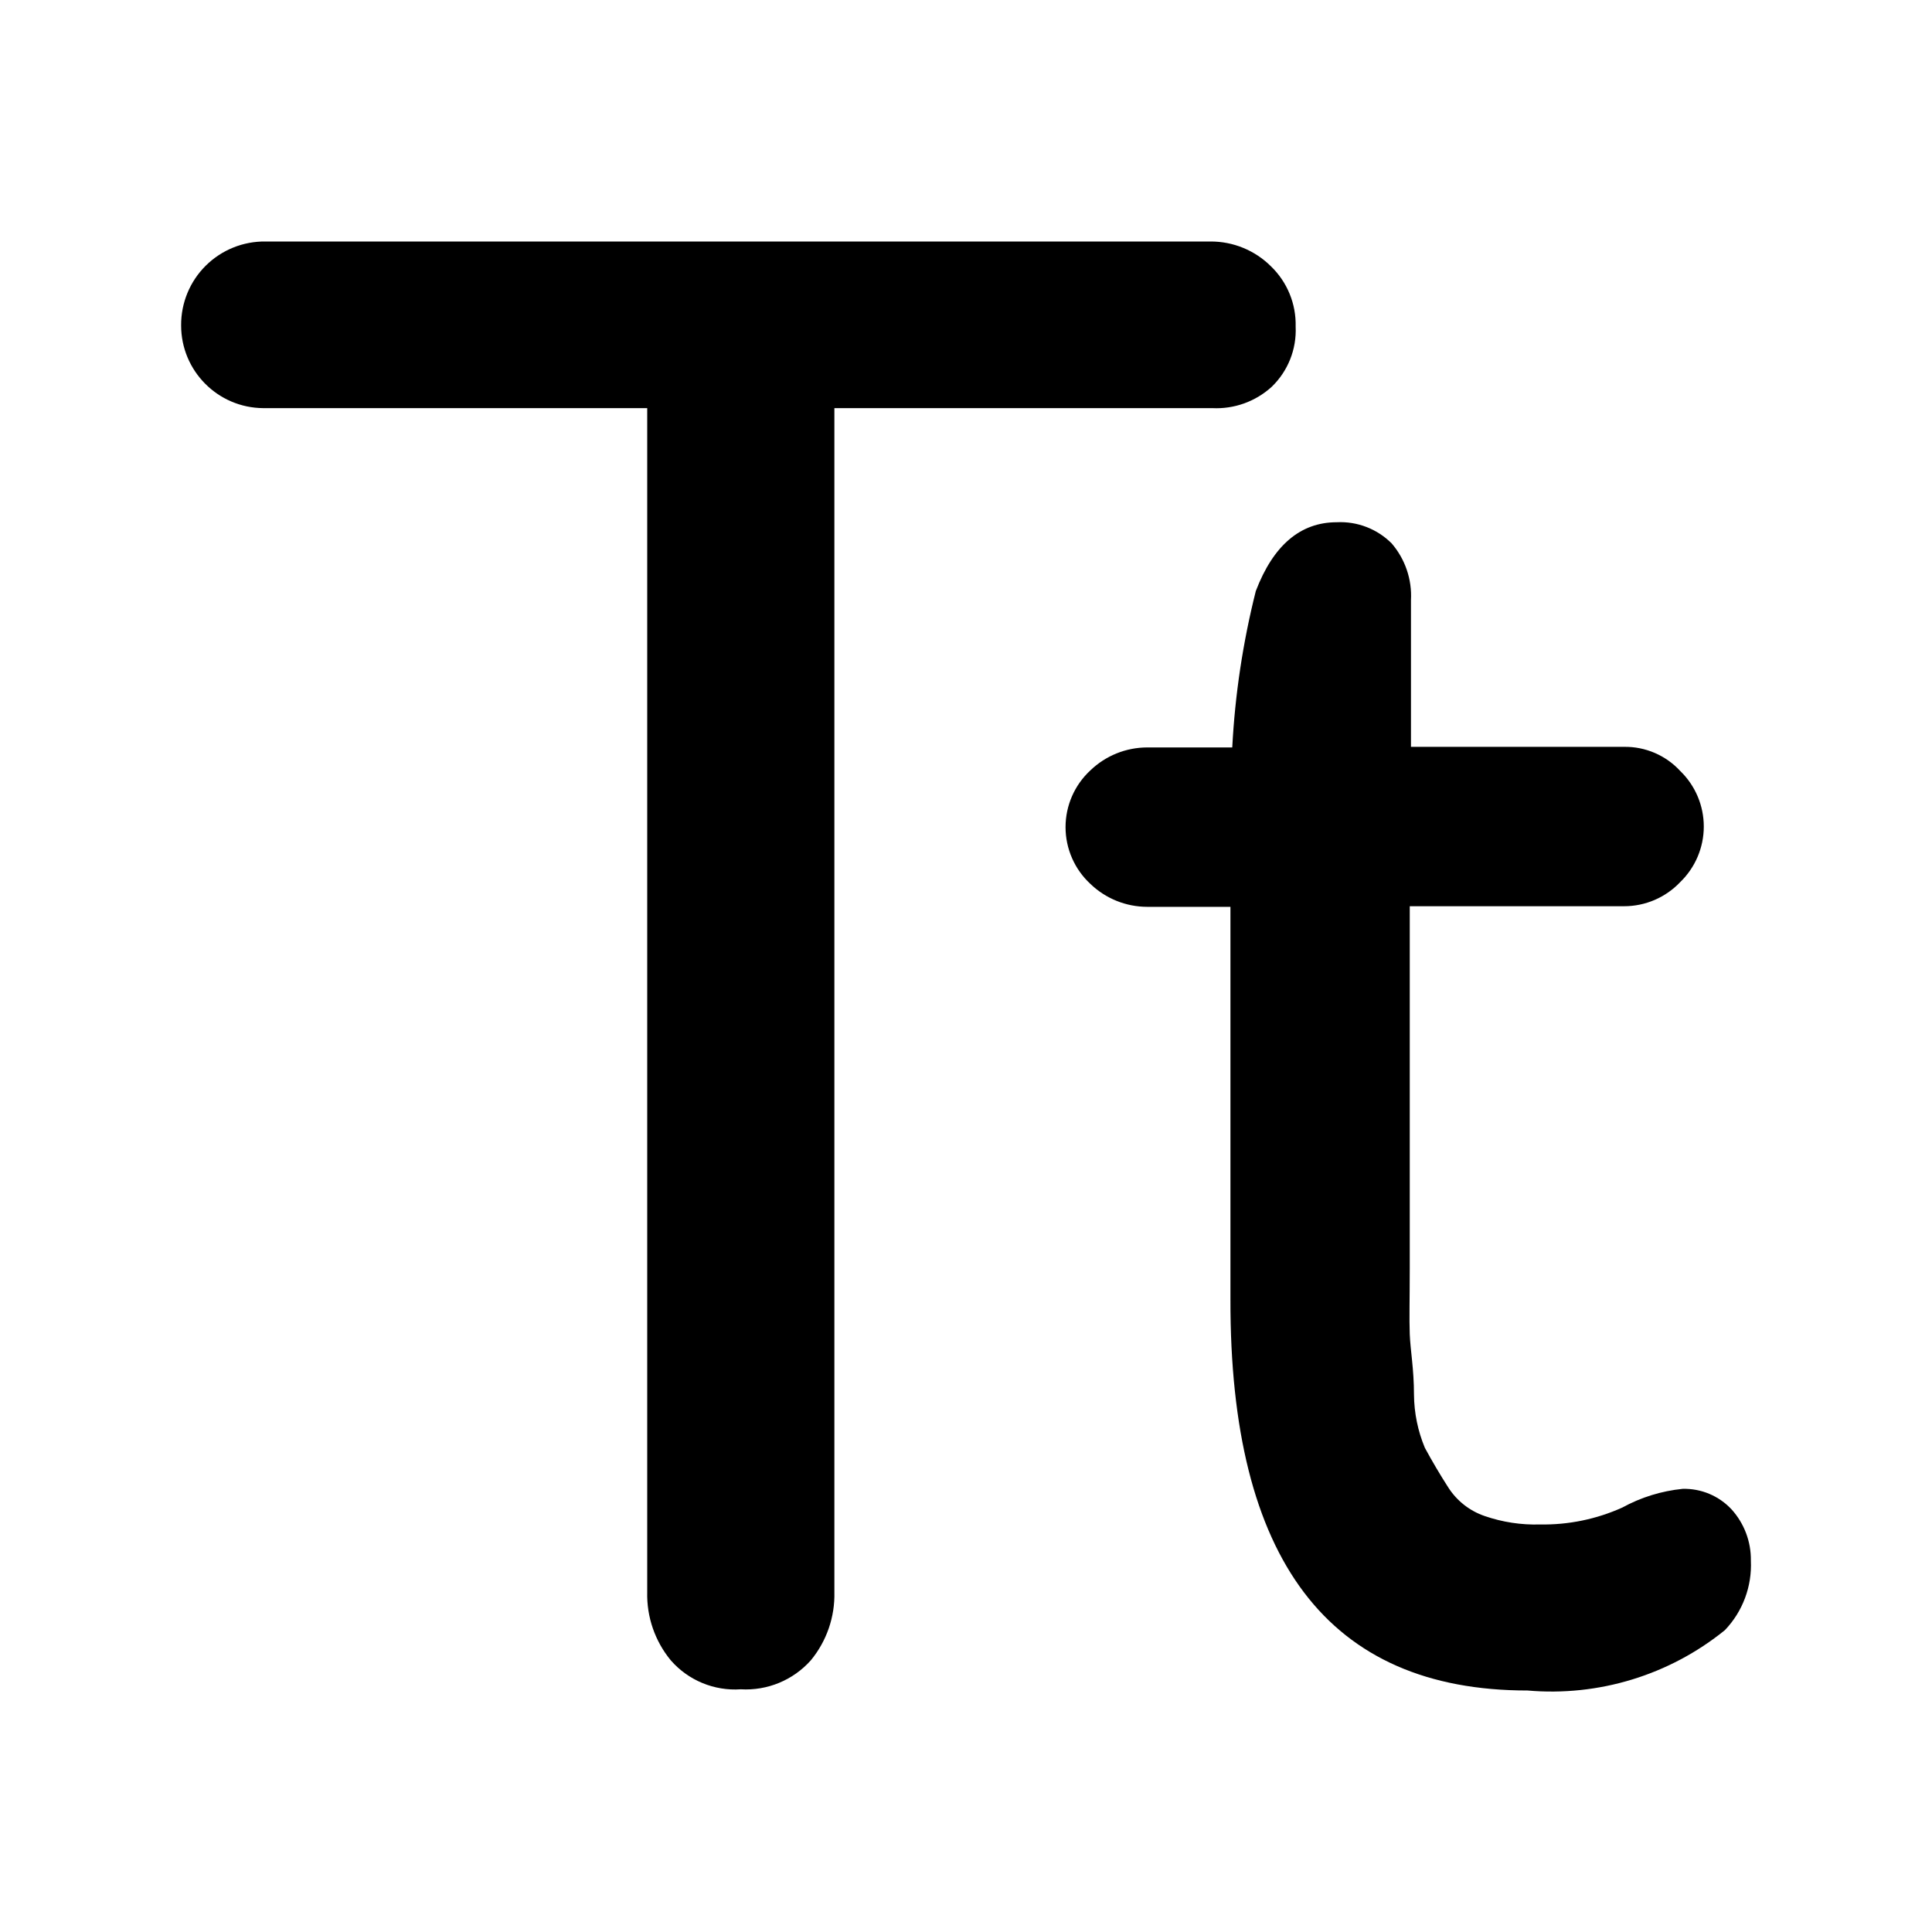
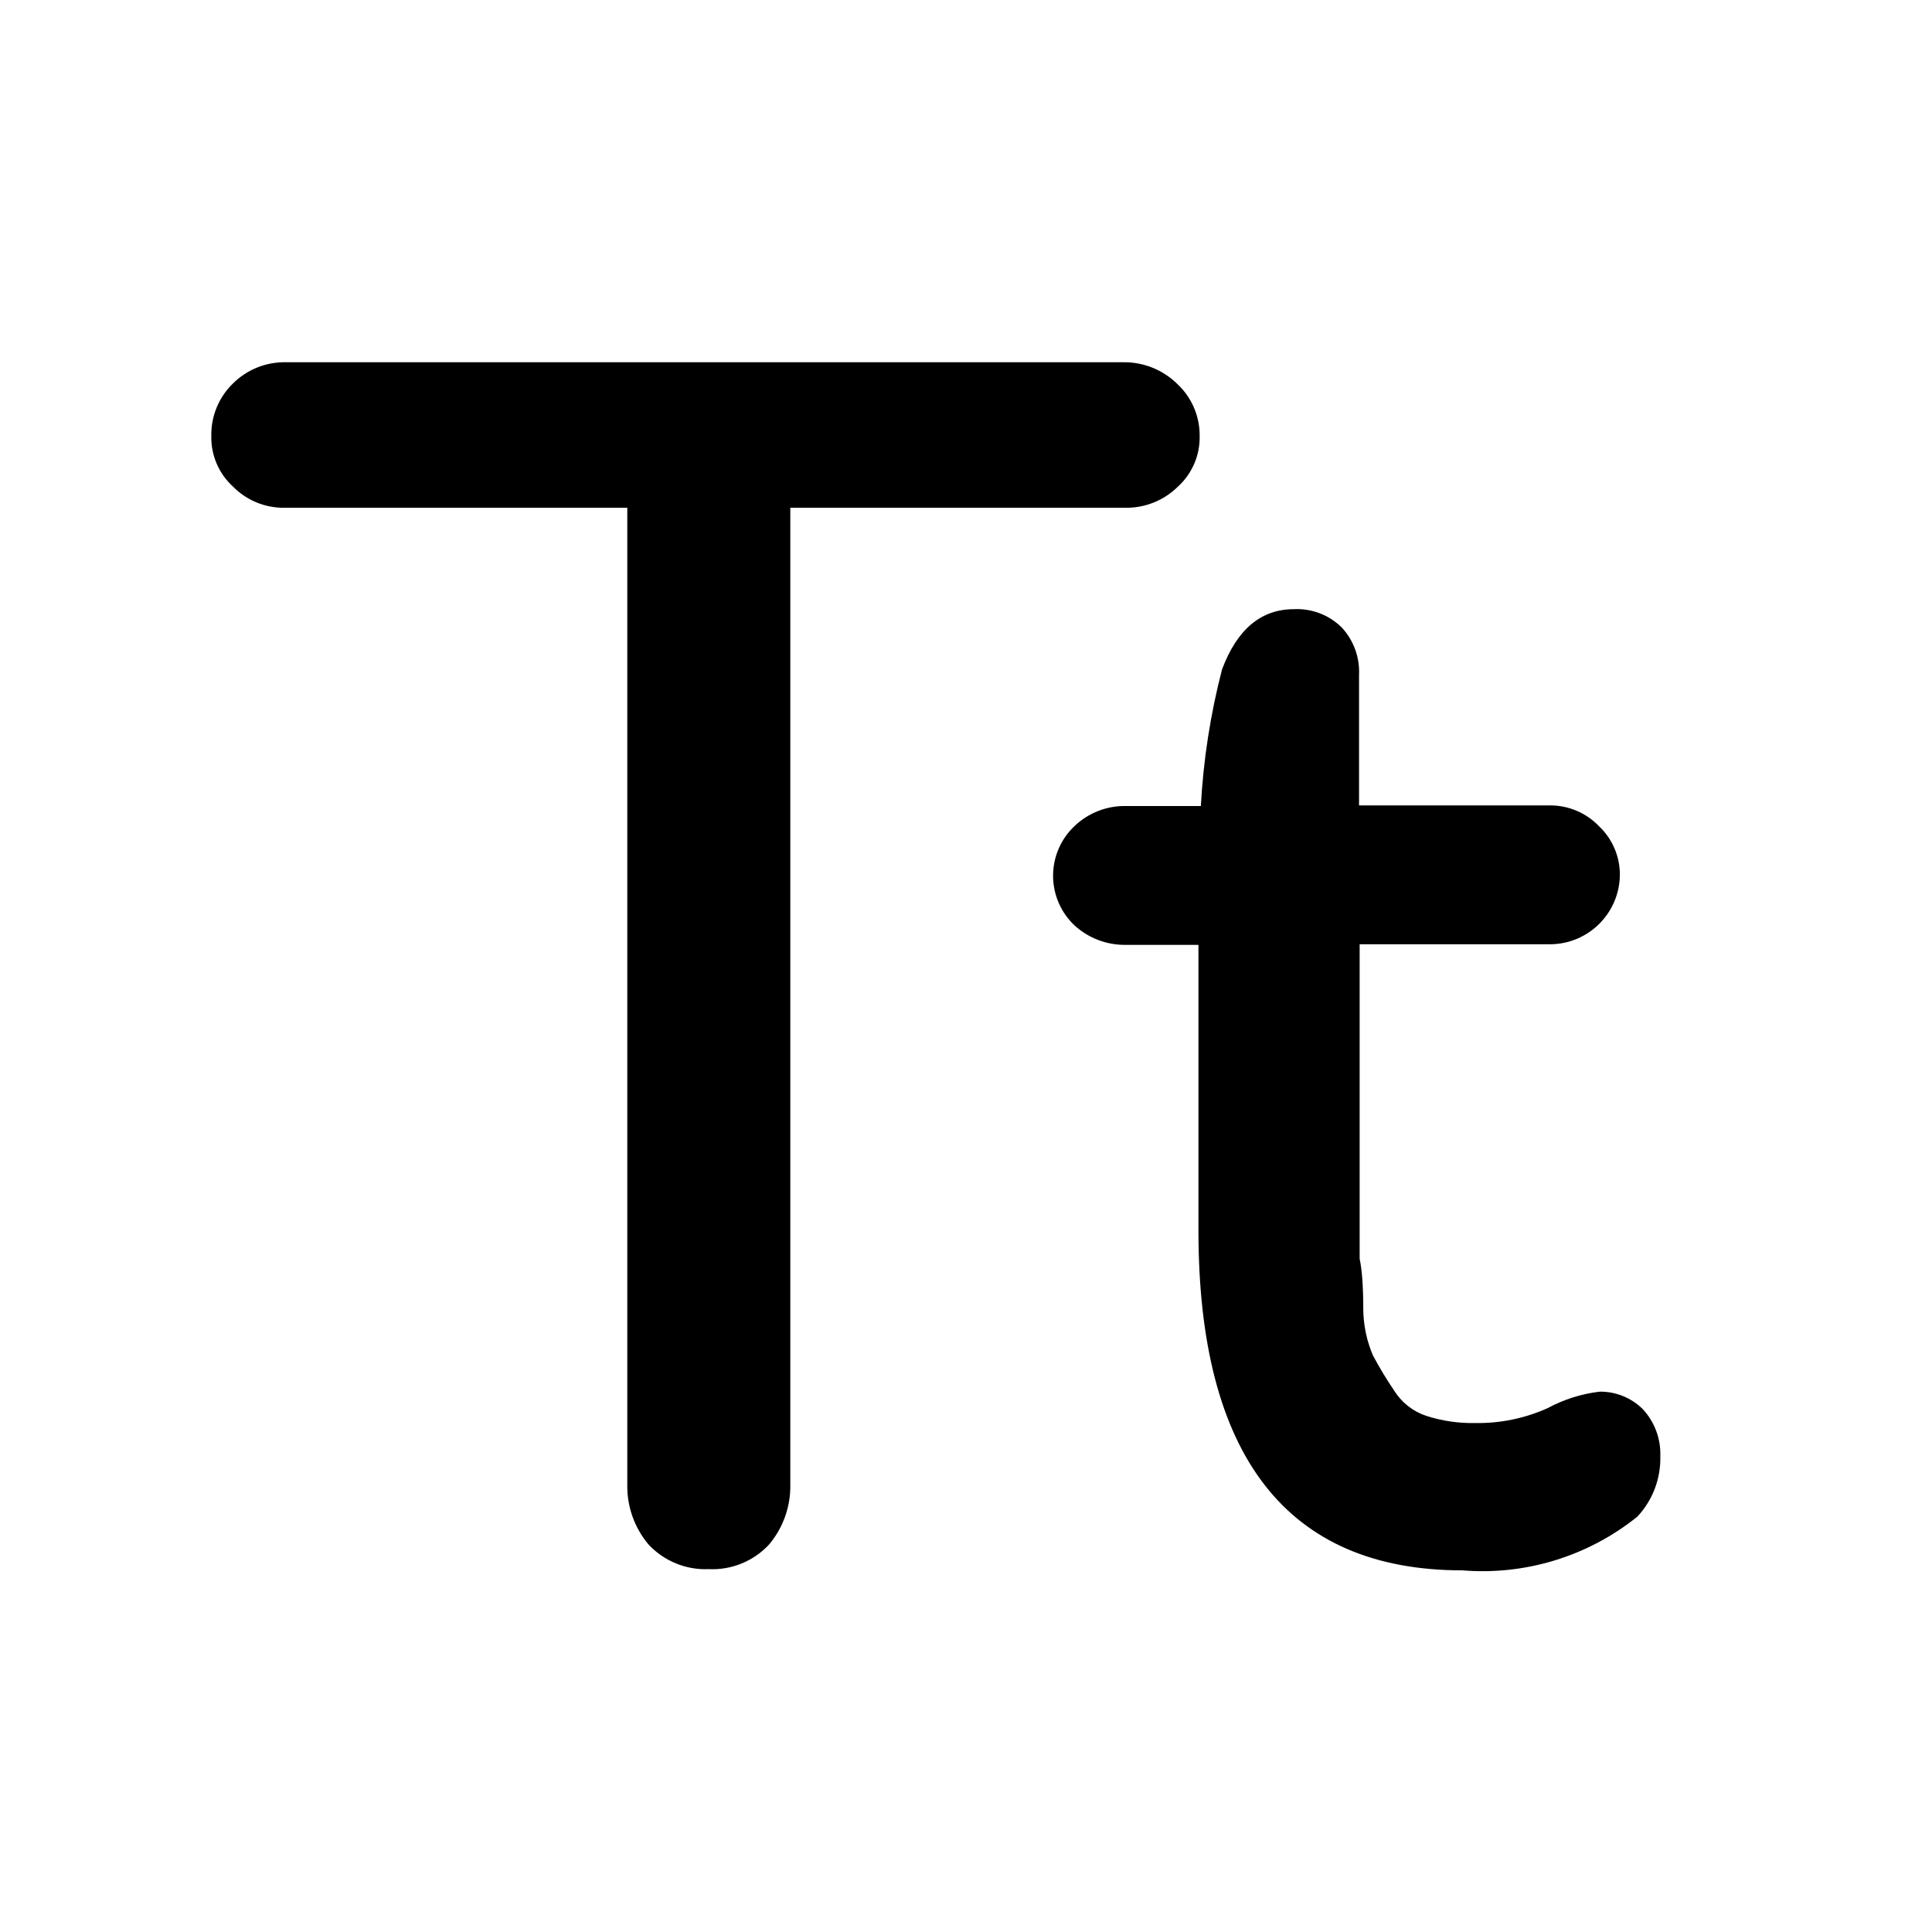
- <svg xmlns="http://www.w3.org/2000/svg" fill="currentColor" aria-hidden="true" viewBox="0 0 32 32">
-   <path d="M20.08 6.76h-6.26v19.61a1.71 1.71 0 01-.39 1.13 1.44 1.44 0 01-1.16.48 1.41 1.41 0 01-1.16-.48 1.71 1.71 0 01-.39-1.13V6.76H4.36A1.37 1.37 0 013 5.39 1.38 1.38 0 014.4 4h15.65a1.41 1.41 0 011 .41 1.34 1.34 0 01.41 1 1.3 1.3 0 01-.4 1 1.36 1.36 0 01-.98.35zM28.68 25a1.07 1.07 0 00-.81-.34 2.62 2.62 0 00-1 .31 3.18 3.18 0 01-1.36.28 2.58 2.58 0 01-.92-.14 1.16 1.16 0 01-.6-.47 10.2 10.2 0 01-.39-.66 2.34 2.34 0 01-.18-.88c0-.42-.06-.74-.07-1s0-.59 0-1.09v-6h3.55a1.28 1.28 0 00.93-.4 1.28 1.28 0 000-1.84 1.24 1.24 0 00-.93-.4h-3.53V9.94a1.33 1.33 0 00-.32-.94 1.2 1.2 0 00-.91-.35c-.6 0-1.05.38-1.34 1.14a13.48 13.48 0 00-.39 2.59H19a1.36 1.36 0 00-.94.38 1.28 1.28 0 000 1.88 1.36 1.36 0 00.94.38h1.38v6.5C20.37 25.83 22 28 25.3 28a4.56 4.56 0 003.27-1 1.56 1.56 0 00.43-1.15 1.24 1.24 0 00-.32-.85z" />
+ <svg xmlns="http://www.w3.org/2000/svg" fill="none" aria-hidden="true" viewBox="0 0 32 32">
+   <path fill="currentColor" d="M18.63 8.41h-5.54v16.17a1.5 1.5 0 01-.35 1 1.28 1.28 0 01-1 .41 1.29 1.29 0 01-1-.41 1.5 1.5 0 01-.35-1V8.41H4.71a1.17 1.17 0 01-.85-.35 1.1 1.1 0 01-.36-.84 1.18 1.18 0 01.35-.86A1.21 1.21 0 014.74 6h13.87a1.25 1.25 0 01.89.36 1.16 1.16 0 01.37.86 1.1 1.1 0 01-.36.84 1.21 1.21 0 01-.88.35zm8.58 14.93a1 1 0 00-.71-.29 2.4 2.4 0 00-.86.27 2.8 2.8 0 01-1.2.25 2.49 2.49 0 01-.82-.12 1 1 0 01-.53-.42 6.39 6.39 0 01-.35-.58 2 2 0 01-.16-.76q0-.56-.06-.84v-5.21h3.15a1.16 1.16 0 001.16-1.15 1.1 1.1 0 00-.34-.8 1.12 1.12 0 00-.82-.35h-3.16v-2.16a1.08 1.08 0 00-.28-.78 1.05 1.05 0 00-.8-.31c-.54 0-.94.33-1.19 1a11.46 11.46 0 00-.35 2.26h-1.26a1.2 1.2 0 00-.83.33 1.13 1.13 0 000 1.65 1.23 1.23 0 00.83.32h1.22v4.73c0 3.74 1.47 5.63 4.37 5.63a4.09 4.09 0 002.9-.89 1.41 1.41 0 00.38-1 1.09 1.09 0 00-.29-.78z" />
</svg>
